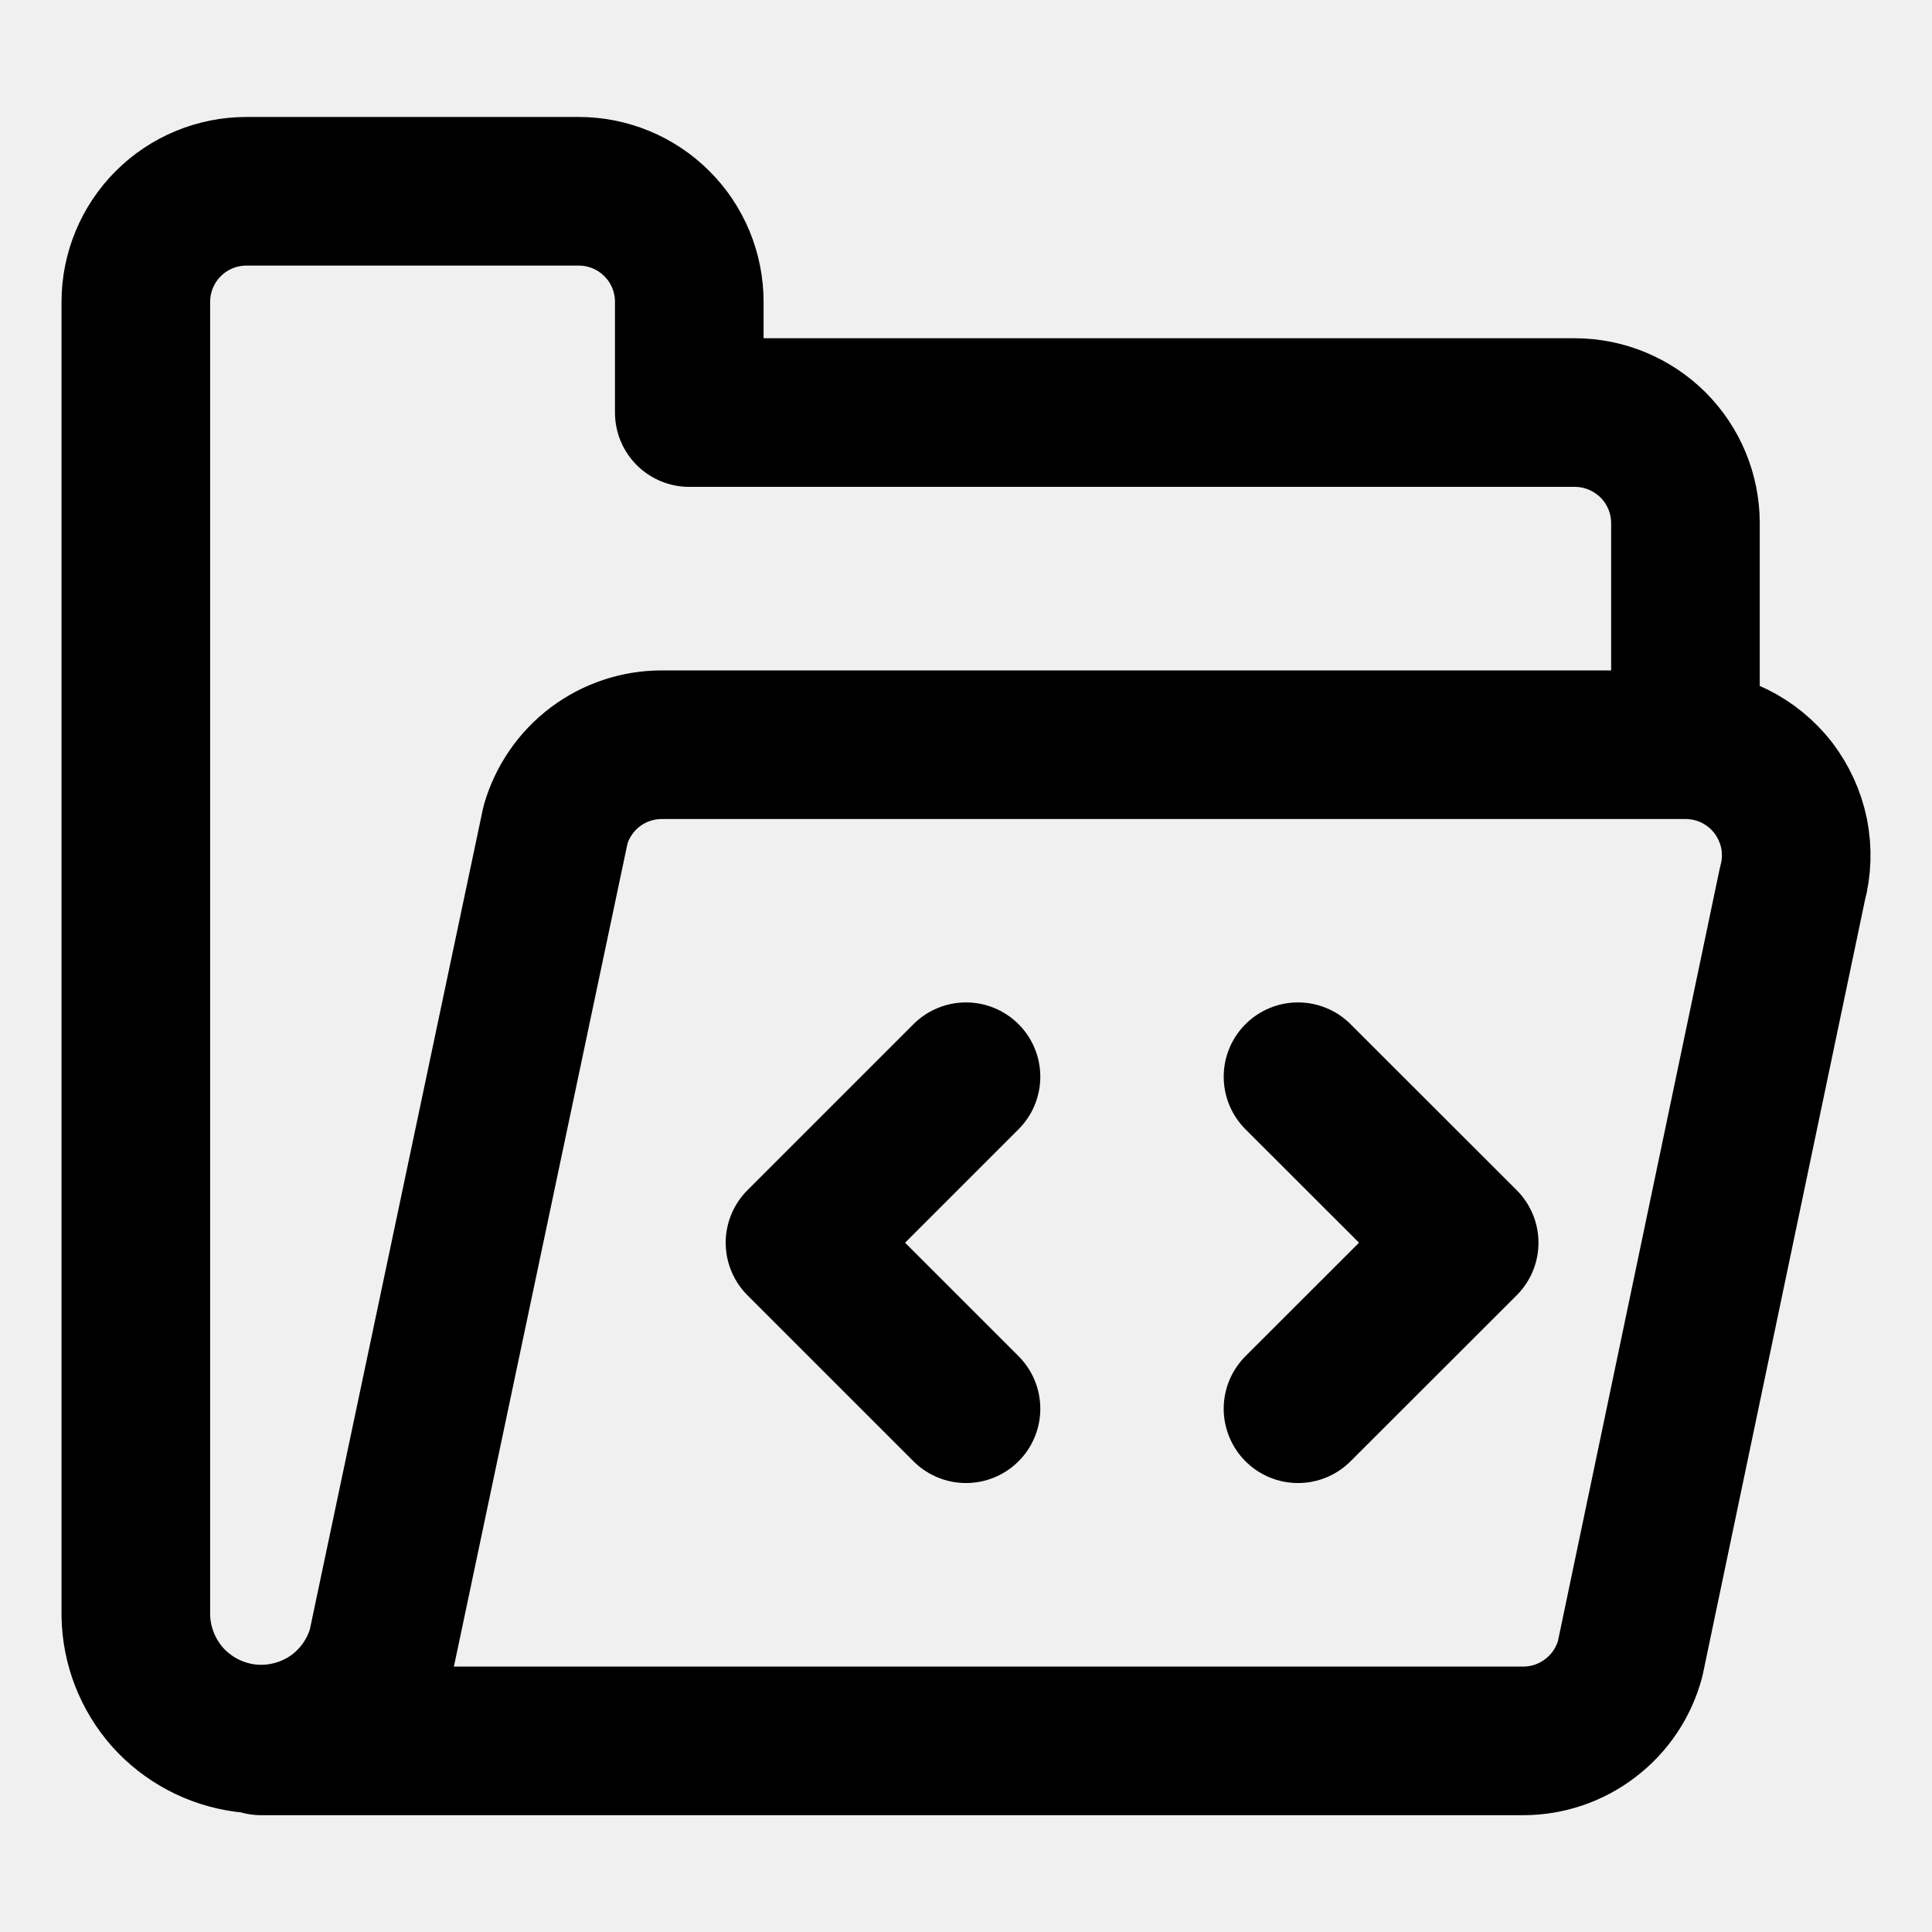
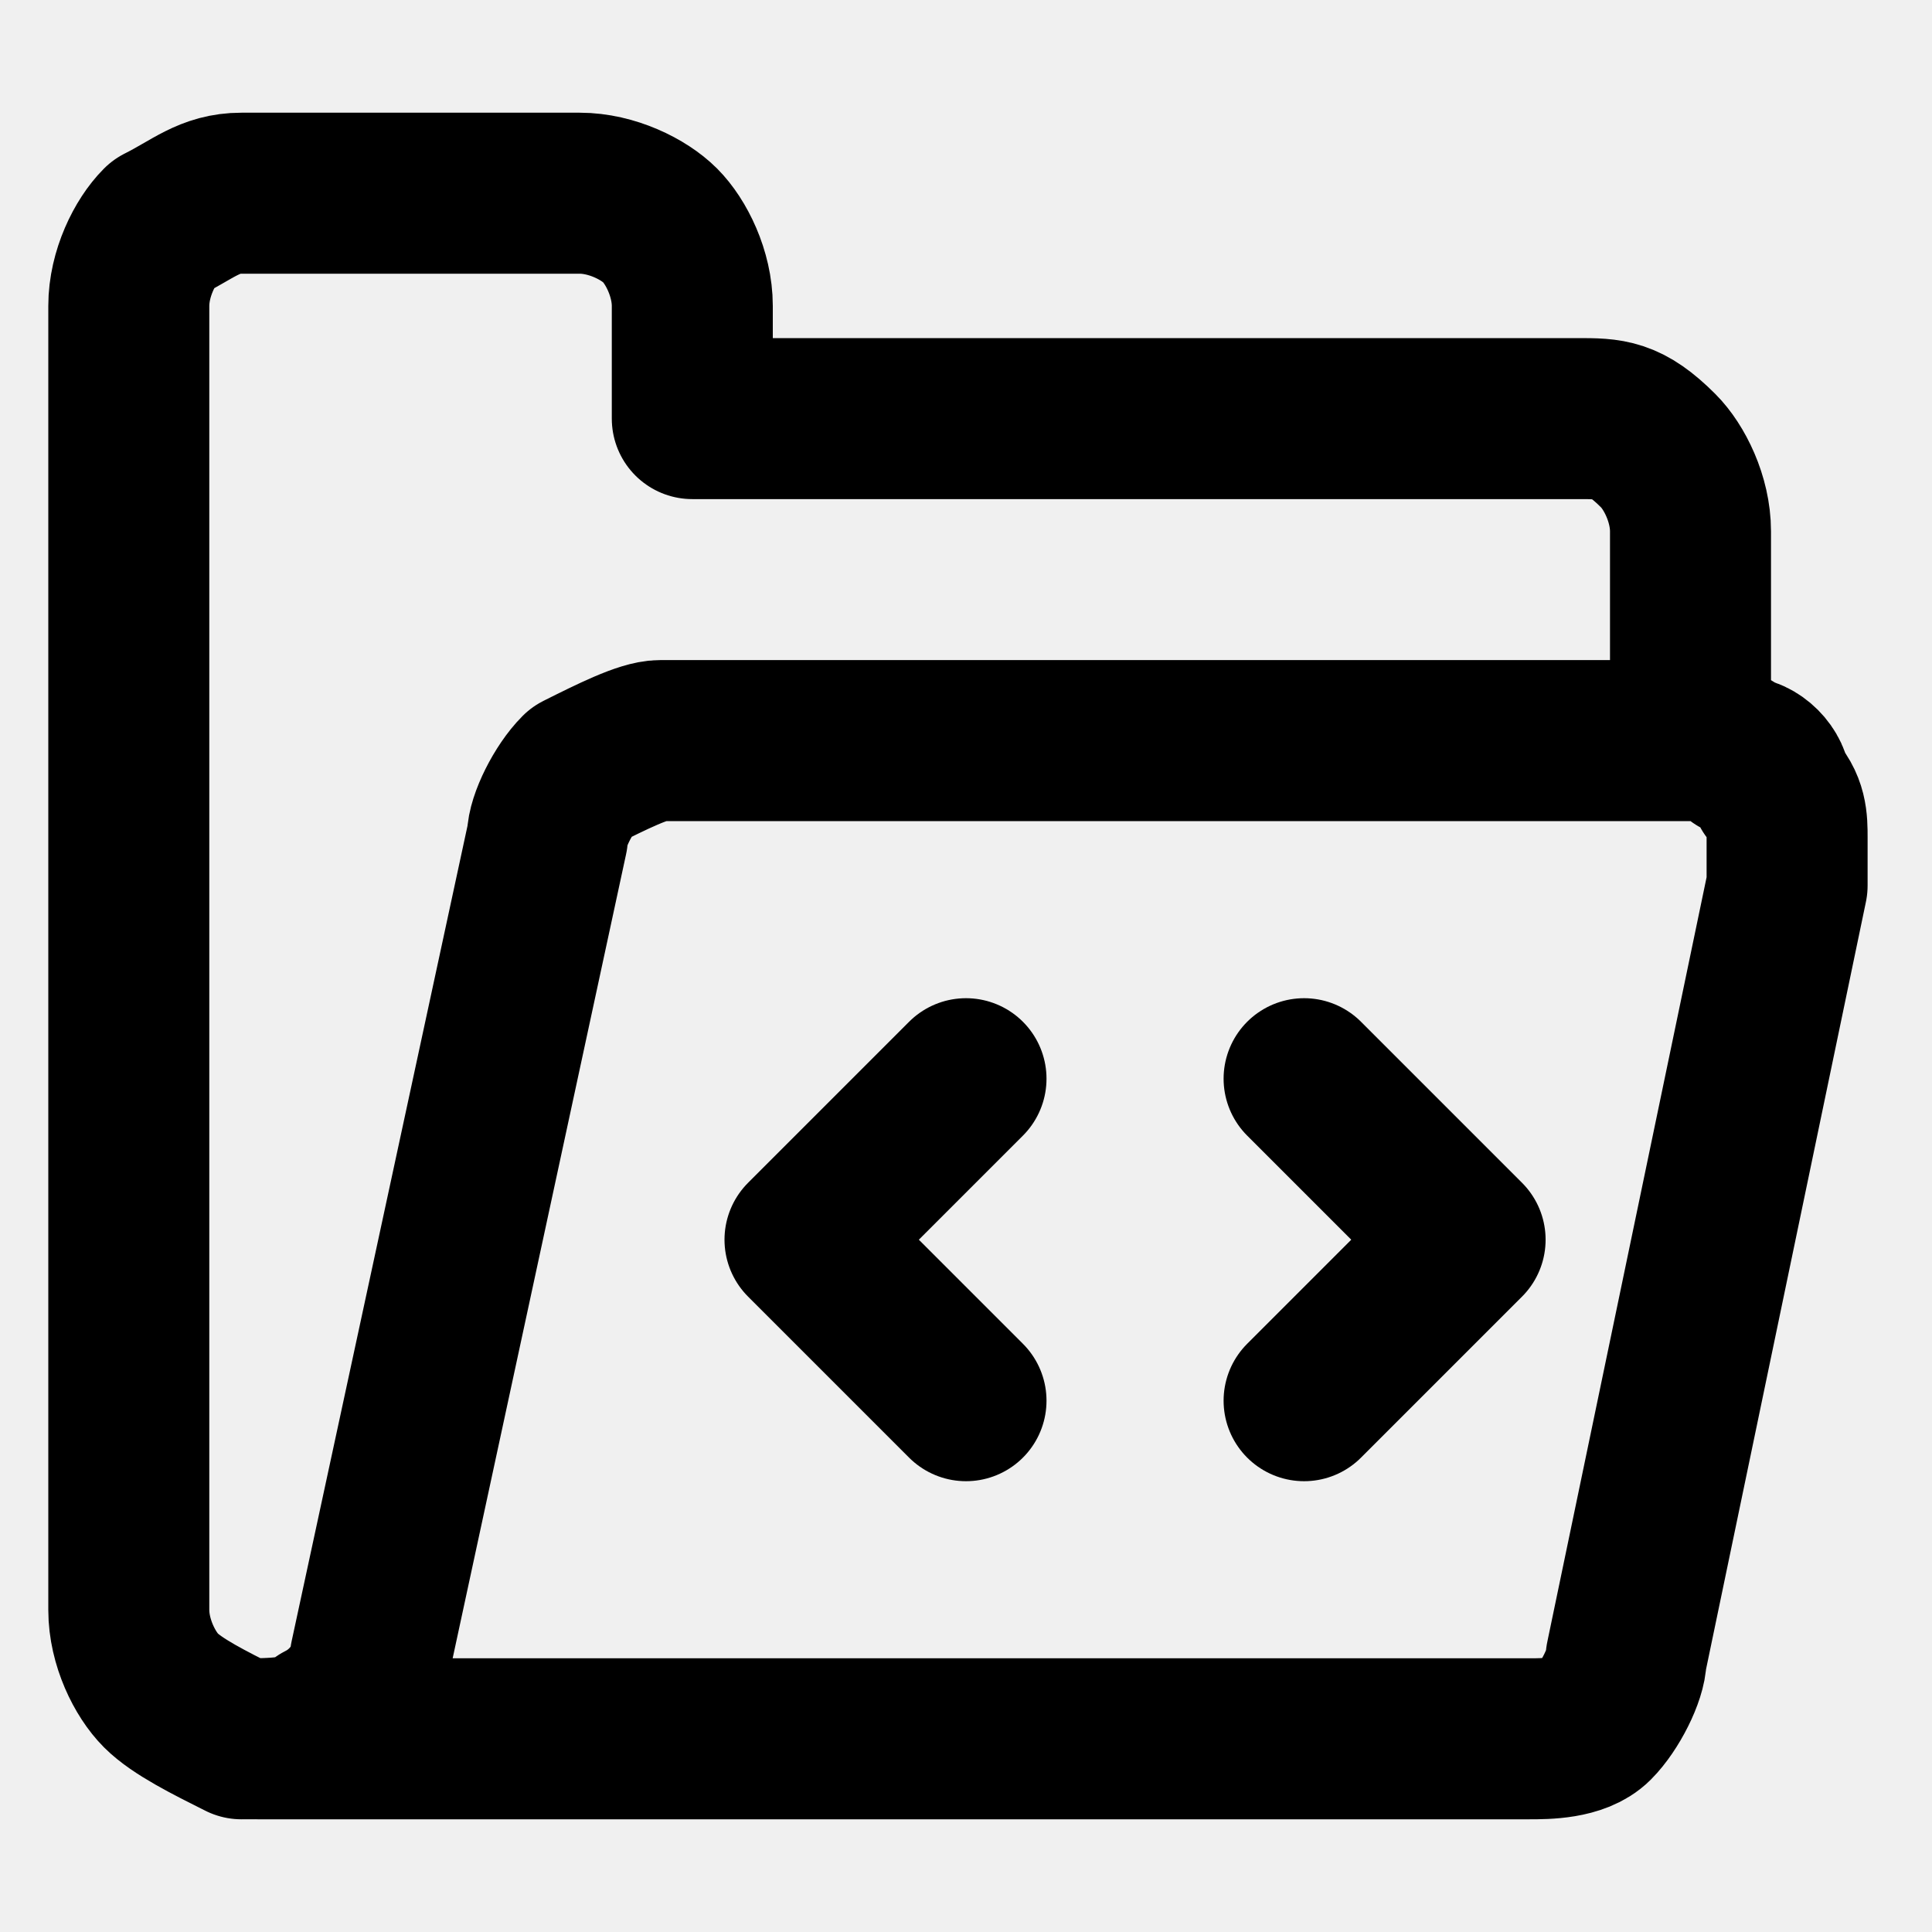
- <svg xmlns="http://www.w3.org/2000/svg" viewBox="0 0 13 13" fill="none">
-   <g clip-path="url(#clip0_2176_2356)">
-     <path d="M11.341 5.011V3.521C11.341 3.323 11.263 3.134 11.123 2.994C10.983 2.855 10.794 2.776 10.596 2.776H4.638V2.031C4.638 1.834 4.56 1.644 4.42 1.505C4.28 1.365 4.091 1.287 3.893 1.287H1.659C1.461 1.287 1.272 1.365 1.132 1.505C0.993 1.644 0.914 1.834 0.914 2.031V10.87C0.917 11.072 0.993 11.267 1.127 11.419C1.262 11.57 1.447 11.668 1.648 11.695C1.849 11.721 2.053 11.674 2.223 11.563C2.392 11.451 2.515 11.282 2.57 11.087L3.738 5.549C3.783 5.394 3.877 5.257 4.006 5.16C4.135 5.063 4.292 5.011 4.454 5.011H11.341ZM11.341 5.011C11.455 5.011 11.568 5.037 11.67 5.087C11.773 5.138 11.862 5.211 11.932 5.301C12.001 5.392 12.049 5.497 12.072 5.609C12.094 5.721 12.091 5.837 12.061 5.947L10.969 11.161C10.927 11.319 10.833 11.46 10.703 11.559C10.573 11.66 10.413 11.714 10.249 11.714H1.757" stroke="currentColor" stroke-linecap="round" stroke-linejoin="round" />
-     <path d="M6.5 7.245L5.383 8.362L6.5 9.479" stroke="currentColor" stroke-linecap="round" stroke-linejoin="round" />
-     <path d="M8.734 7.245L9.852 8.362L8.734 9.479" stroke="currentColor" stroke-linecap="round" stroke-linejoin="round" />
-   </g>
-   <defs>
-     <clipPath id="clip0_2176_2356">
-       <rect width="13" height="13" fill="white" />
-     </clipPath>
-   </defs>
+ <svg xmlns="http://www.w3.org/2000/svg" viewBox="0 0 12 12" fill="none">
+   <path stroke="currentColor" stroke-linecap="round" stroke-linejoin="round" d="M10.5 4.6V3.3c0-.2-.1-.4-.2-.5-.2-.2-.3-.2-.5-.2H4.3v-.7c0-.2-.1-.4-.2-.5-.1-.1-.3-.2-.5-.2H1.5c-.2 0-.3.1-.5.2-.1.1-.2.3-.2.5V10c0 .2.1.4.2.5s.3.2.5.3c.2 0 .4 0 .5-.1.2-.1.3-.3.3-.4l1.1-5.1c0-.1.1-.3.2-.4.2-.1.4-.2.5-.2h6.4zm0 0c.1 0 .2 0 .3.1.1 0 .2.1.2.2.1.1.1.2.1.3v.3l-1 4.8c0 .1-.1.3-.2.4-.1.1-.3.1-.4.1H1.6" />
+   <path stroke="currentColor" stroke-linecap="round" stroke-linejoin="round" d="M6 6.7l-1 1 1 1M8.1 6.7l1 1-1 1" />
</svg>
